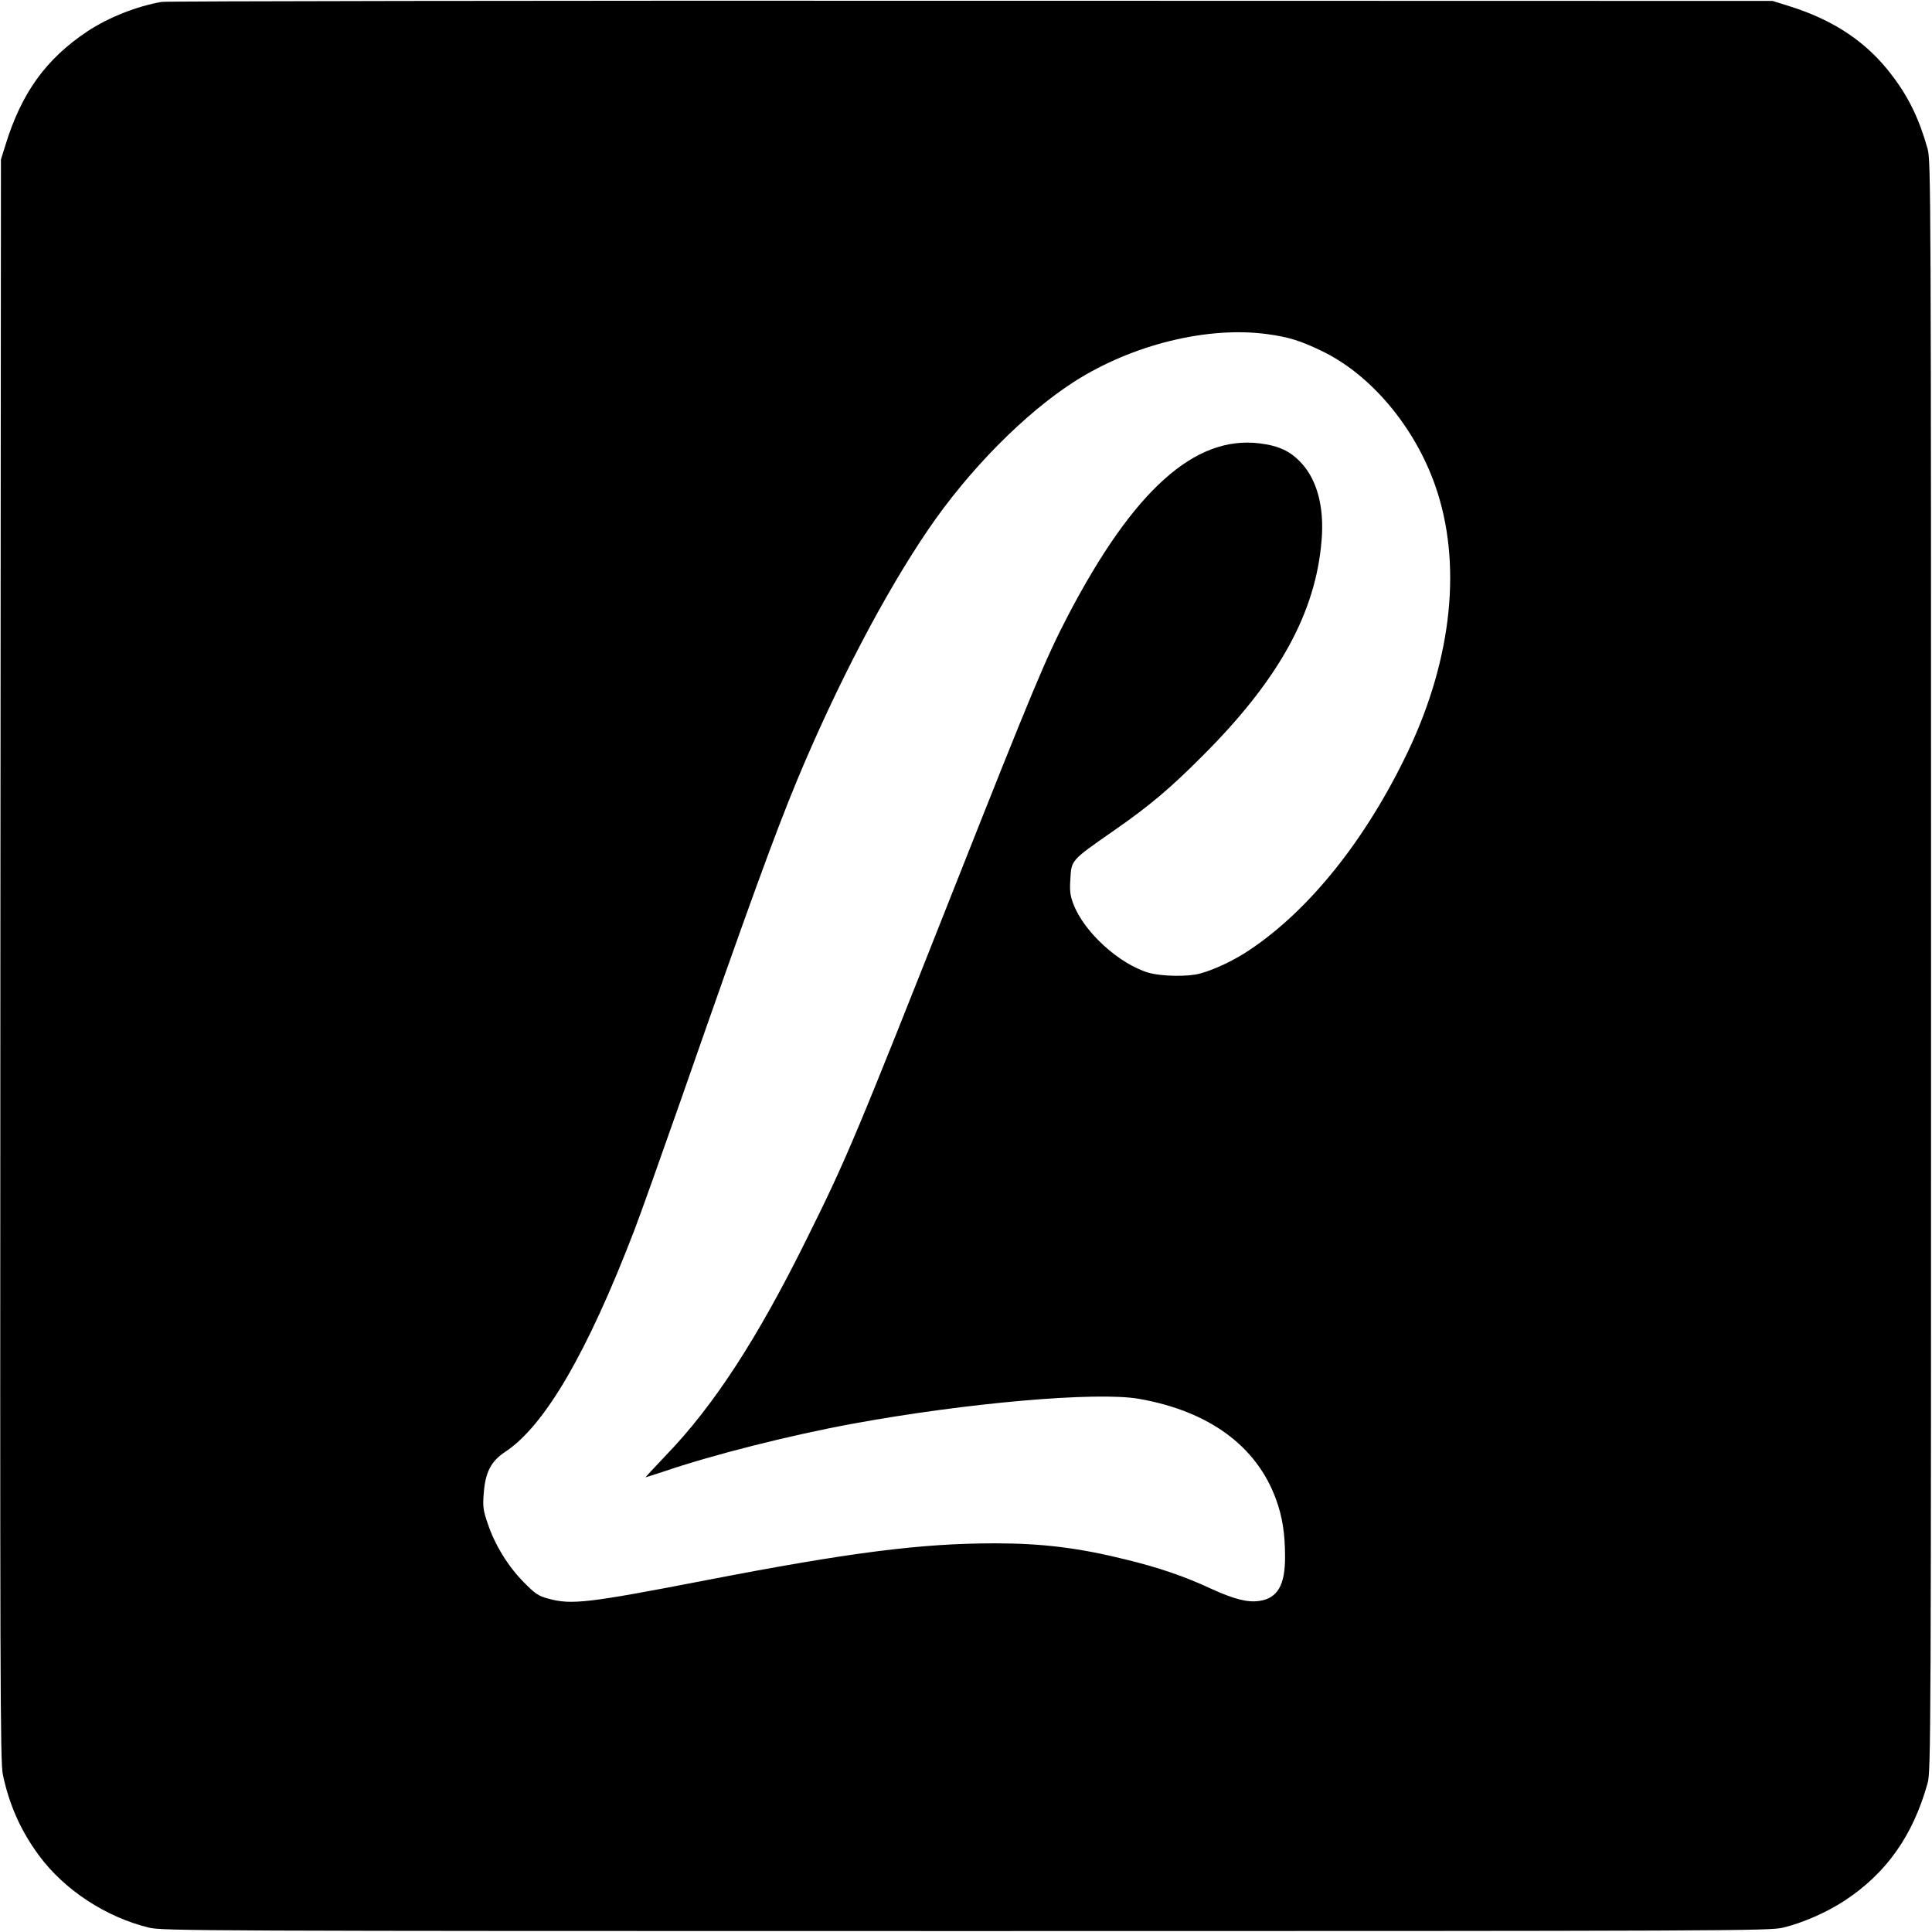
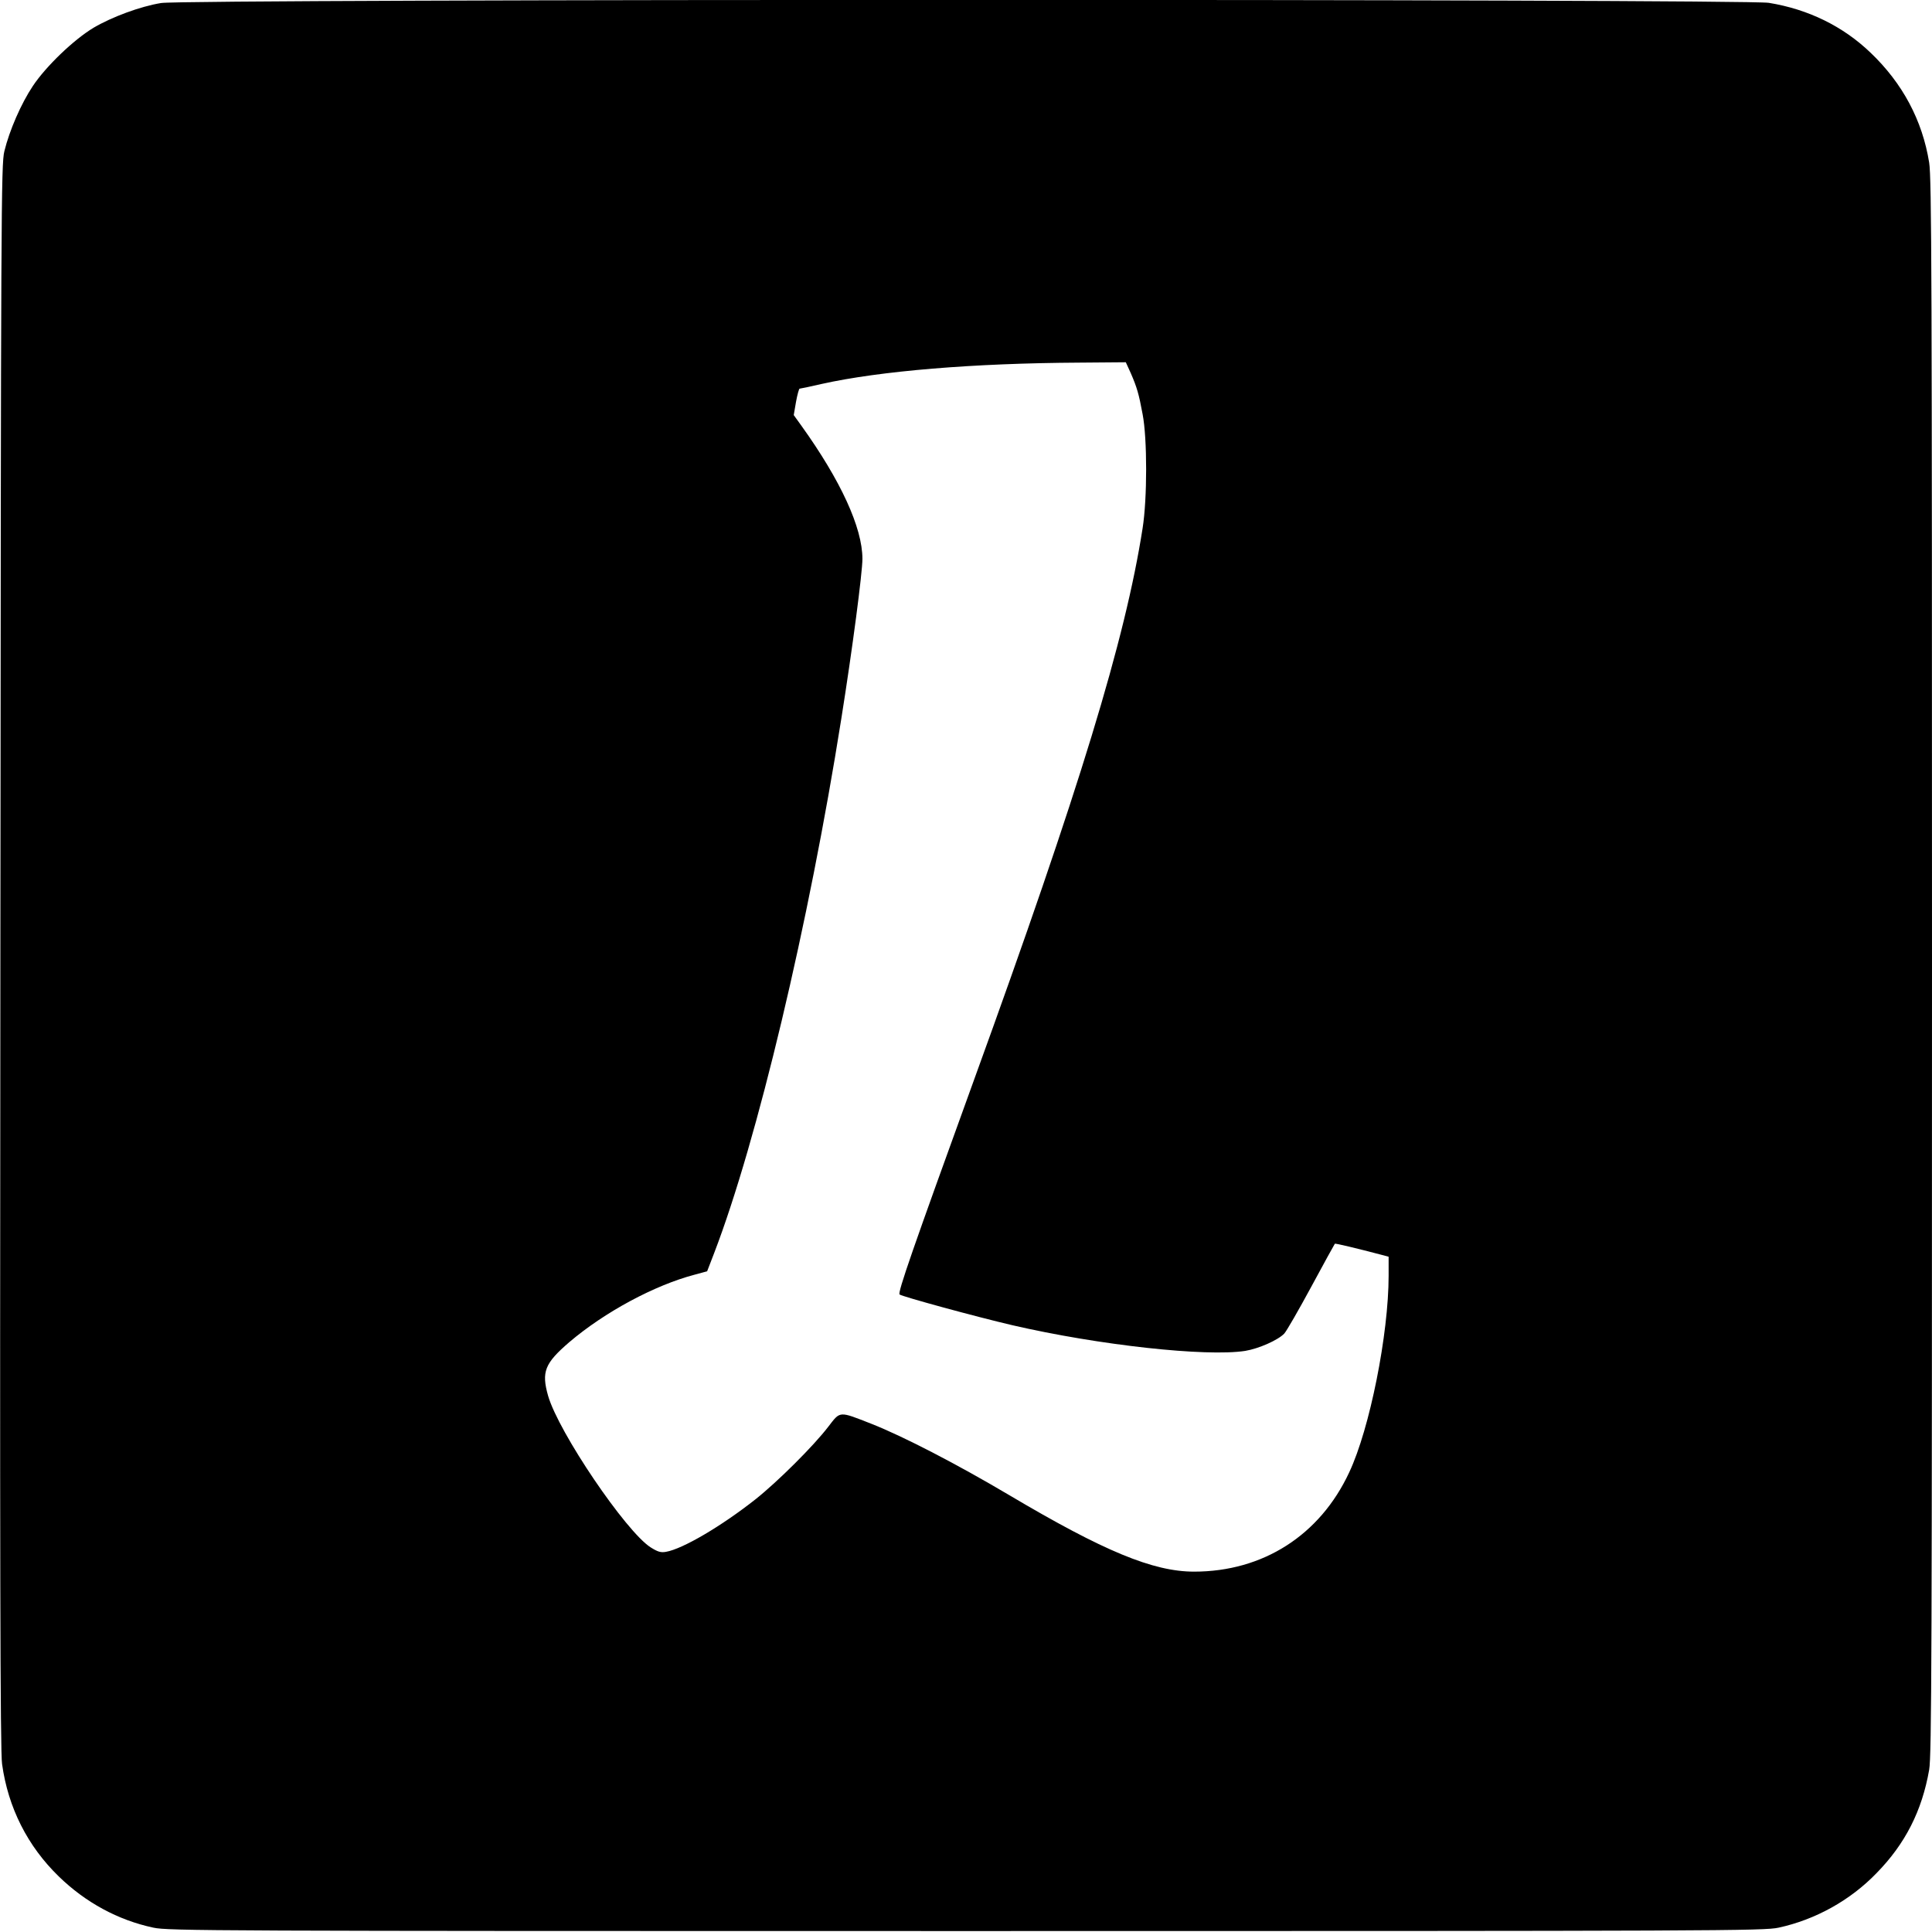
<svg xmlns="http://www.w3.org/2000/svg" version="1.0" width="1024pt" height="1024pt" viewBox="0 0 1024 1024" preserveAspectRatio="xMidYMid meet">
  <g transform="translate(0,1024) scale(0.1,-0.1)" fill="#000000" stroke="none">
-     <path d="M857 10230 c-132 -23 -281 -82 -392 -155 -223 -148 -353 -330 -438 -610 l-22 -70 -3 -4240 c-2 -3849 -1 -4247 13 -4320 33 -159 95 -299 192 -430 135 -183 356 -327 583 -382 72 -17 260 -18 4330 -18 4070 0 4258 1 4330 18 104 25 230 80 325 142 223 146 364 345 442 625 17 62 18 247 18 4330 0 4083 -1 4268 -18 4330 -44 157 -99 272 -187 388 -133 177 -307 294 -545 369 l-90 28 -4245 1 c-2335 1 -4267 -2 -4293 -6z m5860 -1761 c111 -15 174 -34 288 -89 259 -124 492 -400 602 -714 143 -407 91 -913 -143 -1406 -222 -467 -523 -844 -844 -1057 -79 -53 -184 -103 -260 -123 -64 -18 -204 -15 -271 4 -157 46 -344 216 -400 365 -17 44 -20 71 -16 129 6 105 0 99 237 264 181 126 293 220 460 388 409 407 605 764 635 1150 14 171 -24 315 -106 404 -58 64 -119 93 -222 106 -344 43 -668 -247 -1015 -910 -118 -226 -189 -396 -602 -1440 -521 -1317 -573 -1442 -782 -1862 -262 -531 -495 -889 -747 -1150 -62 -65 -111 -118 -109 -118 2 0 44 14 94 30 257 88 671 193 1004 254 604 111 1293 171 1516 132 372 -65 626 -251 728 -535 33 -91 47 -180 47 -301 1 -151 -40 -221 -135 -235 -63 -10 -135 9 -256 64 -139 65 -279 113 -456 156 -247 61 -439 85 -692 85 -391 0 -767 -48 -1527 -195 -630 -122 -717 -132 -839 -98 -53 14 -70 26 -131 88 -82 83 -153 198 -190 310 -24 70 -27 90 -21 160 8 112 39 171 114 220 210 139 435 526 684 1174 33 86 143 395 245 686 365 1046 502 1420 618 1700 210 504 464 990 696 1330 214 314 510 614 774 783 307 196 707 294 1022 251z" />
+     <path d="M854 10224 c-111 -18 -261 -74 -358 -131 -105 -63 -252 -204 -322 -309 -62 -93 -124 -235 -151 -346 -17 -69 -18 -291 -21 -4268 -3 -3207 -1 -4215 9 -4280 32 -231 135 -435 301 -596 141 -137 313 -231 501 -271 78 -17 297 -18 4307 -18 4010 0 4229 1 4307 18 194 42 379 144 519 289 152 155 241 330 279 548 13 74 15 606 15 4255 0 3670 -2 4181 -15 4263 -36 224 -141 421 -311 583 -146 140 -330 230 -539 264 -130 21 -8395 21 -8521 -1z m5139 -1961 c33 -76 43 -110 63 -218 25 -128 25 -448 0 -605 -92 -589 -332 -1377 -894 -2925 -325 -897 -405 -1126 -394 -1136 13 -11 405 -118 598 -163 459 -106 1026 -168 1234 -136 72 12 174 57 207 92 12 13 76 124 143 248 67 124 123 226 125 228 2 3 119 -25 248 -59 l37 -10 0 -100 c0 -310 -100 -812 -209 -1043 -155 -333 -457 -526 -822 -526 -217 0 -478 108 -979 405 -280 166 -563 312 -730 378 -176 69 -165 69 -230 -15 -78 -102 -268 -291 -385 -384 -181 -143 -387 -264 -475 -279 -28 -5 -44 0 -82 24 -131 84 -487 609 -543 803 -36 127 -18 172 112 284 188 160 452 302 665 358 l66 18 37 96 c228 594 502 1745 674 2832 59 370 112 775 112 848 0 165 -115 415 -323 705 l-41 57 12 70 c7 39 16 70 19 70 4 0 57 11 117 25 310 69 804 110 1366 113 l246 2 26 -57z" />
  </g>
</svg>
